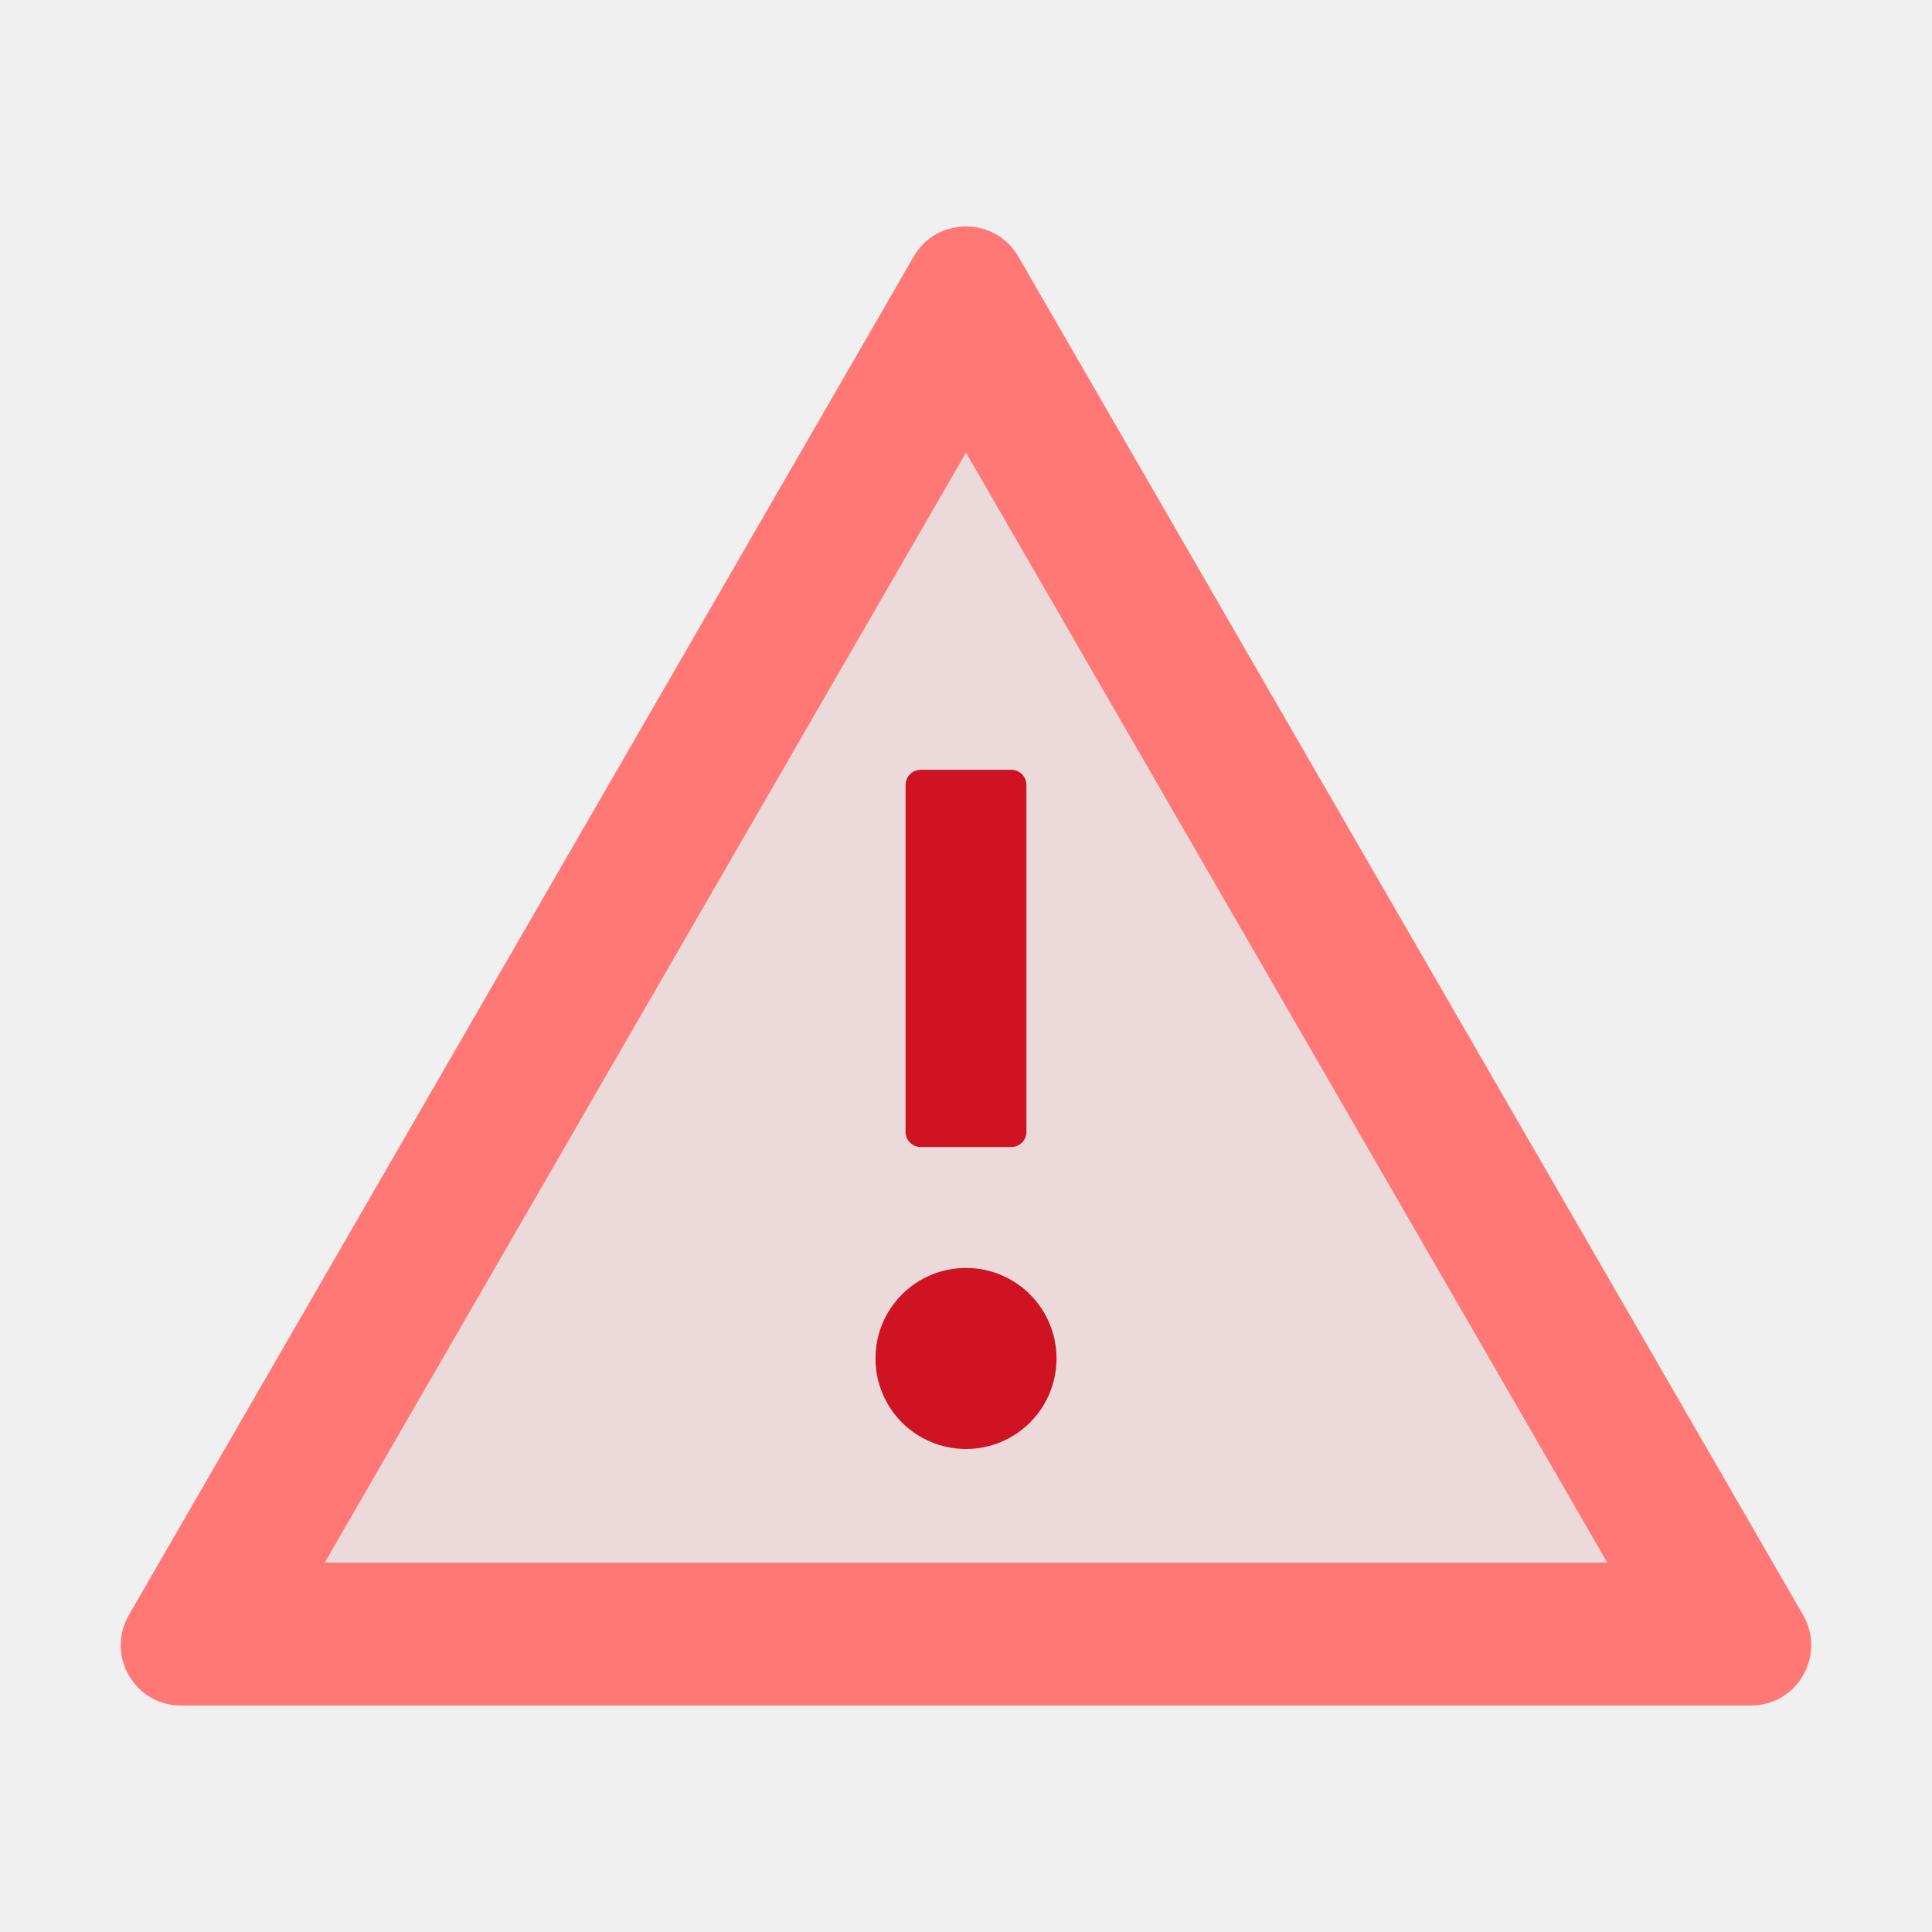
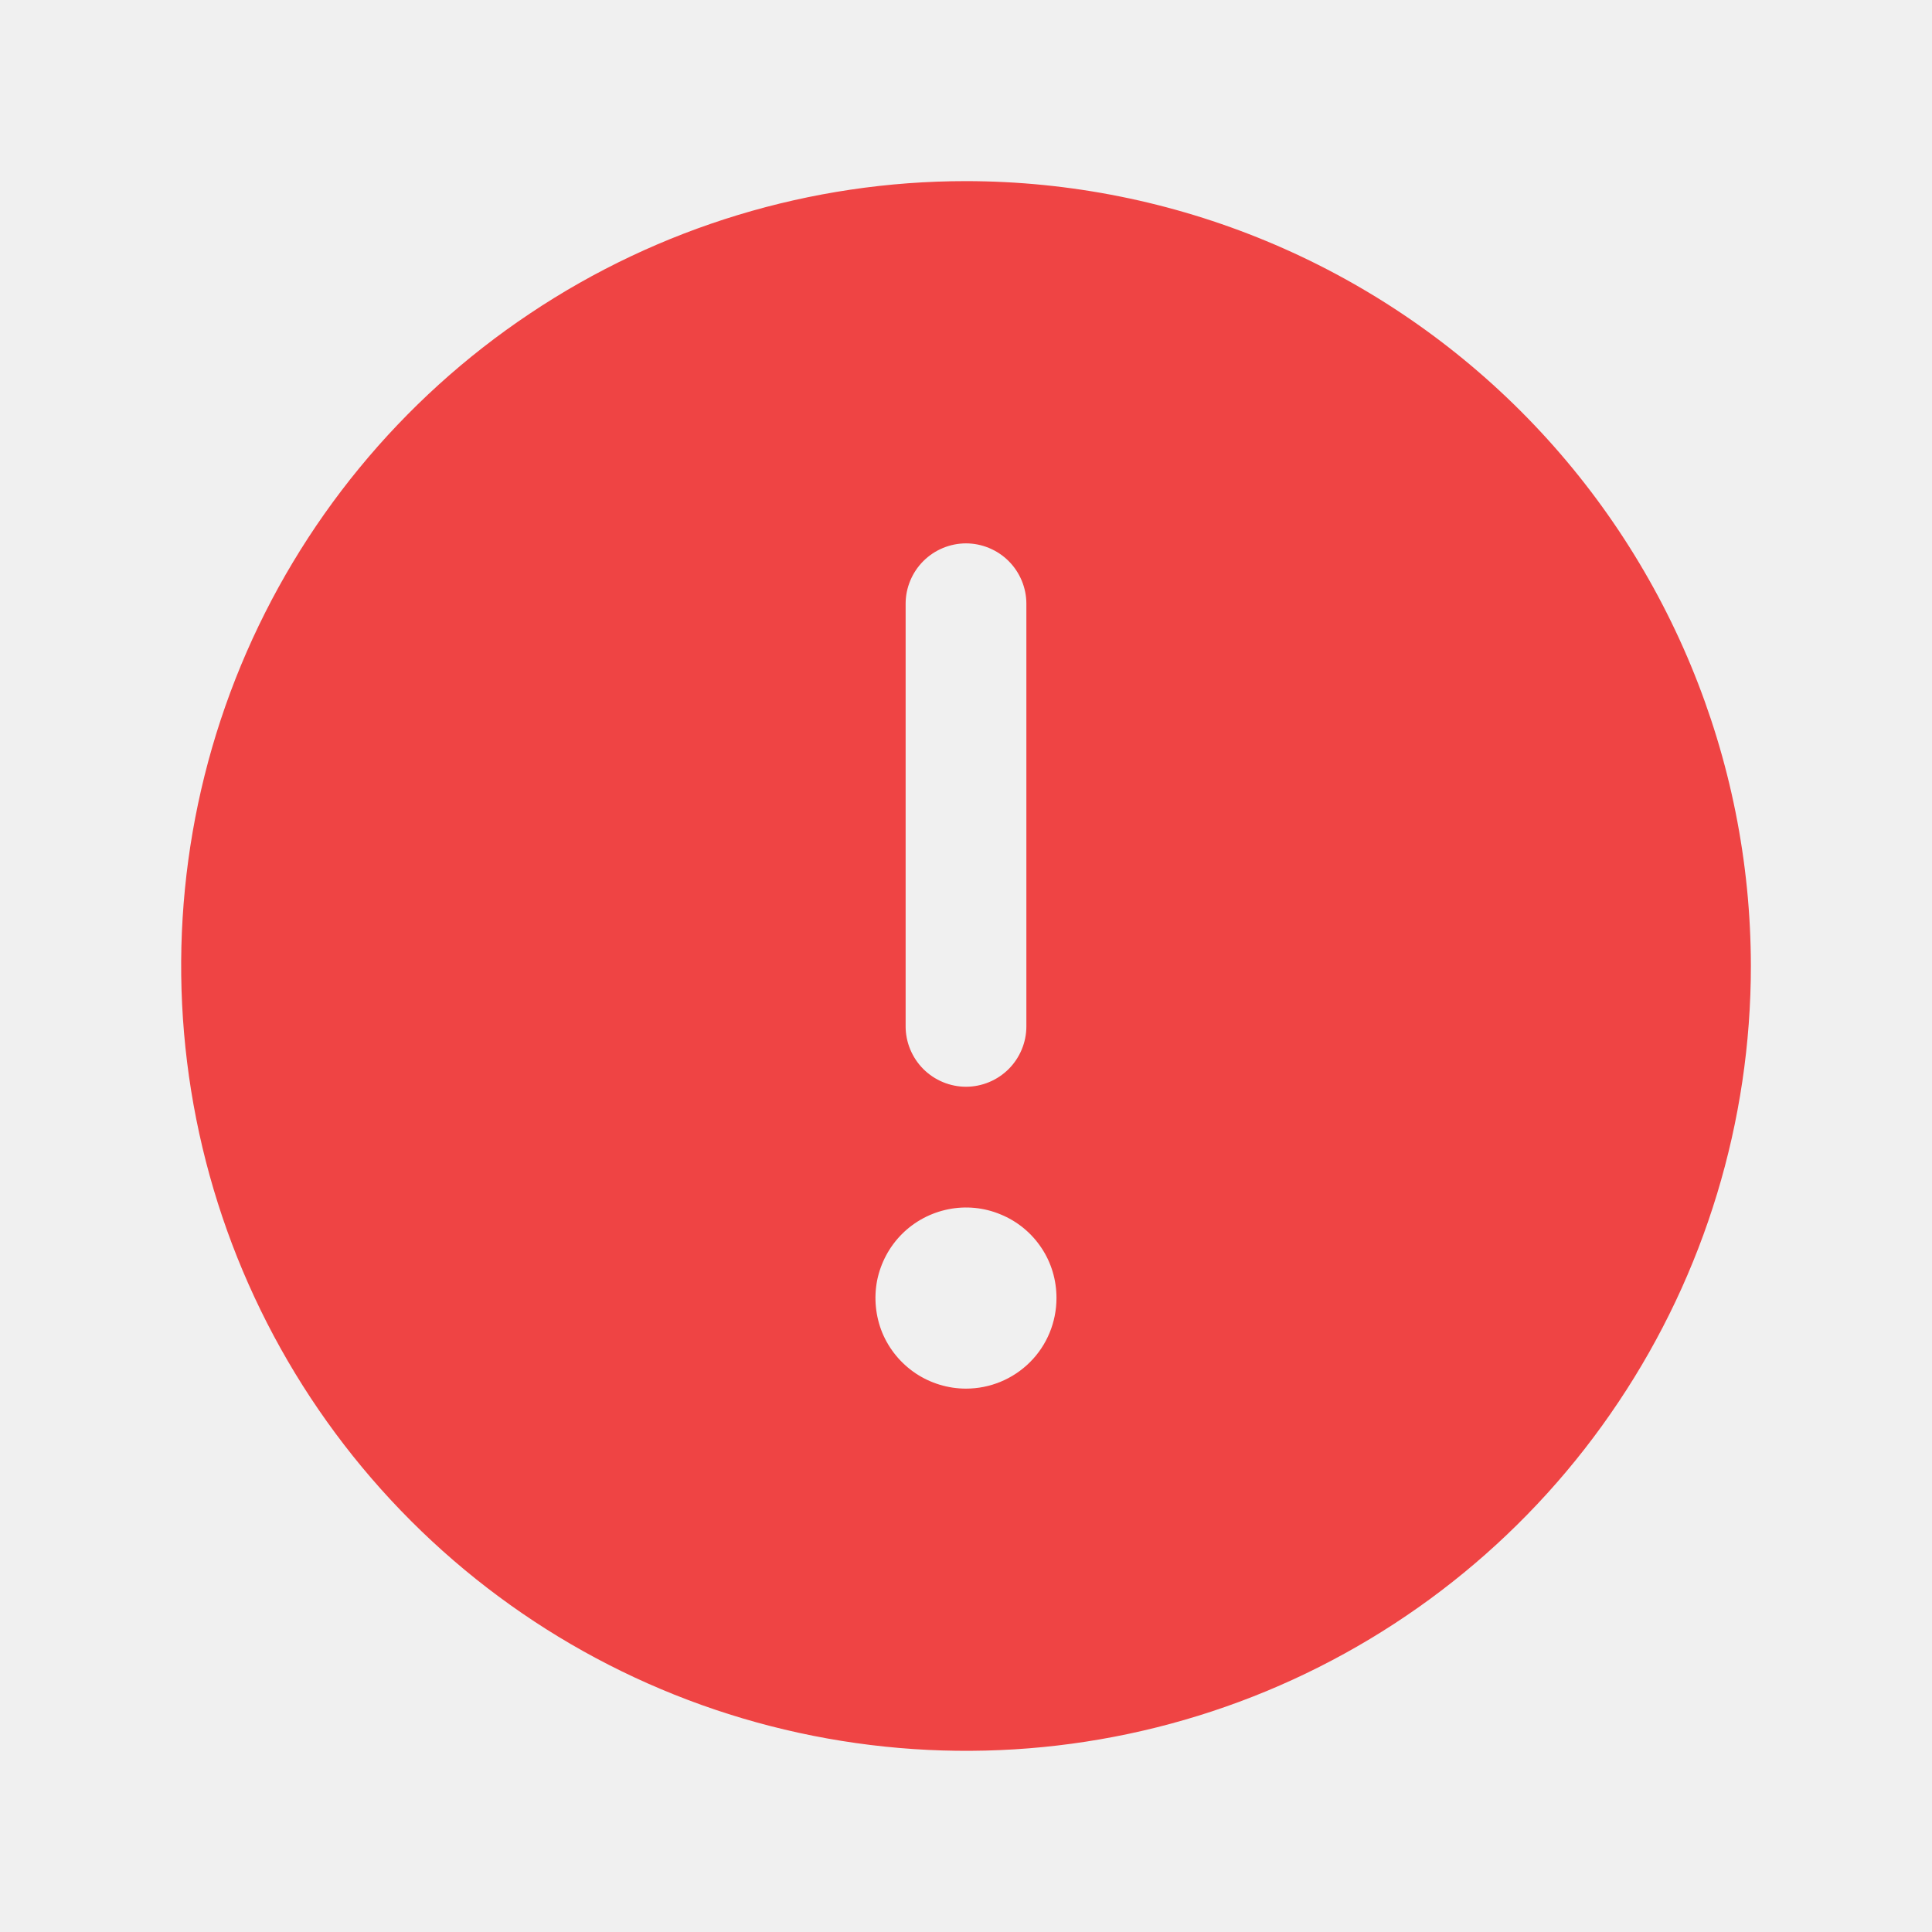
- <svg xmlns="http://www.w3.org/2000/svg" width="14" height="14" viewBox="0 0 14 14" fill="none">
-   <g clip-path="url(#clip0_9348_53363)">
-     <path d="M13.066 11.703L7.379 1.859C7.294 1.713 7.148 1.641 7 1.641C6.852 1.641 6.705 1.713 6.621 1.859L0.934 11.703C0.765 11.996 0.976 12.359 1.312 12.359H12.687C13.024 12.359 13.234 11.996 13.066 11.703ZM2.354 11.322L7 3.28L11.646 11.322H2.354Z" fill="#FF7875" />
-     <path opacity="0.1" d="M2.354 11.321H11.645L7 3.279L2.354 11.321ZM7.656 9.843C7.652 10.015 7.582 10.178 7.459 10.299C7.336 10.419 7.171 10.486 7 10.486C6.828 10.486 6.663 10.419 6.54 10.299C6.418 10.178 6.347 10.015 6.343 9.843C6.347 9.671 6.418 9.508 6.54 9.388C6.663 9.268 6.828 9.2 7 9.2C7.171 9.2 7.336 9.268 7.459 9.388C7.582 9.508 7.652 9.671 7.656 9.843ZM7.437 5.687V8.203C7.437 8.263 7.388 8.312 7.328 8.312H6.672C6.611 8.312 6.562 8.263 6.562 8.203V5.687C6.562 5.627 6.611 5.578 6.672 5.578H7.328C7.388 5.578 7.437 5.627 7.437 5.687Z" fill="#CF1322" />
-     <path d="M6.344 9.844C6.344 10.018 6.413 10.185 6.536 10.308C6.659 10.431 6.826 10.5 7 10.5C7.174 10.5 7.341 10.431 7.464 10.308C7.587 10.185 7.656 10.018 7.656 9.844C7.656 9.67 7.587 9.503 7.464 9.38C7.341 9.257 7.174 9.188 7 9.188C6.826 9.188 6.659 9.257 6.536 9.38C6.413 9.503 6.344 9.67 6.344 9.844ZM6.562 5.688V8.203C6.562 8.263 6.612 8.312 6.672 8.312H7.328C7.388 8.312 7.438 8.263 7.438 8.203V5.688C7.438 5.627 7.388 5.578 7.328 5.578H6.672C6.612 5.578 6.562 5.627 6.562 5.688Z" fill="#CF1322" />
-   </g>
-   <defs>
-     <clipPath id="clip0_9348_53363">
-       <rect width="14" height="14" fill="white" />
-     </clipPath>
-   </defs>
+ <svg xmlns="http://www.w3.org/2000/svg" width="12" height="12" viewBox="0 0 12 12" fill="none">
+   <path d="M6 1.125C5.036 1.125 4.093 1.411 3.292 1.947C2.49 2.482 1.865 3.244 1.496 4.134C1.127 5.025 1.031 6.005 1.219 6.951C1.407 7.897 1.871 8.765 2.553 9.447C3.235 10.129 4.103 10.593 5.049 10.781C5.995 10.969 6.975 10.873 7.866 10.504C8.756 10.135 9.518 9.51 10.053 8.708C10.589 7.907 10.875 6.964 10.875 6C10.874 4.707 10.36 3.468 9.446 2.554C8.532 1.64 7.293 1.126 6 1.125ZM5.625 3.75C5.625 3.651 5.665 3.555 5.735 3.485C5.805 3.415 5.901 3.375 6 3.375C6.099 3.375 6.195 3.415 6.265 3.485C6.335 3.555 6.375 3.651 6.375 3.75V6.375C6.375 6.474 6.335 6.57 6.265 6.64C6.195 6.71 6.099 6.75 6 6.75C5.901 6.75 5.805 6.71 5.735 6.64C5.665 6.57 5.625 6.474 5.625 6.375V3.75ZM6 8.625C5.889 8.625 5.78 8.592 5.687 8.53C5.595 8.468 5.523 8.381 5.48 8.278C5.438 8.175 5.427 8.062 5.448 7.953C5.47 7.844 5.524 7.743 5.602 7.665C5.681 7.586 5.781 7.533 5.89 7.511C5.999 7.489 6.112 7.5 6.215 7.543C6.318 7.585 6.406 7.657 6.468 7.75C6.53 7.842 6.562 7.951 6.562 8.062C6.562 8.212 6.503 8.355 6.398 8.46C6.292 8.566 6.149 8.625 6 8.625Z" fill="#EF4444" />
</svg>
